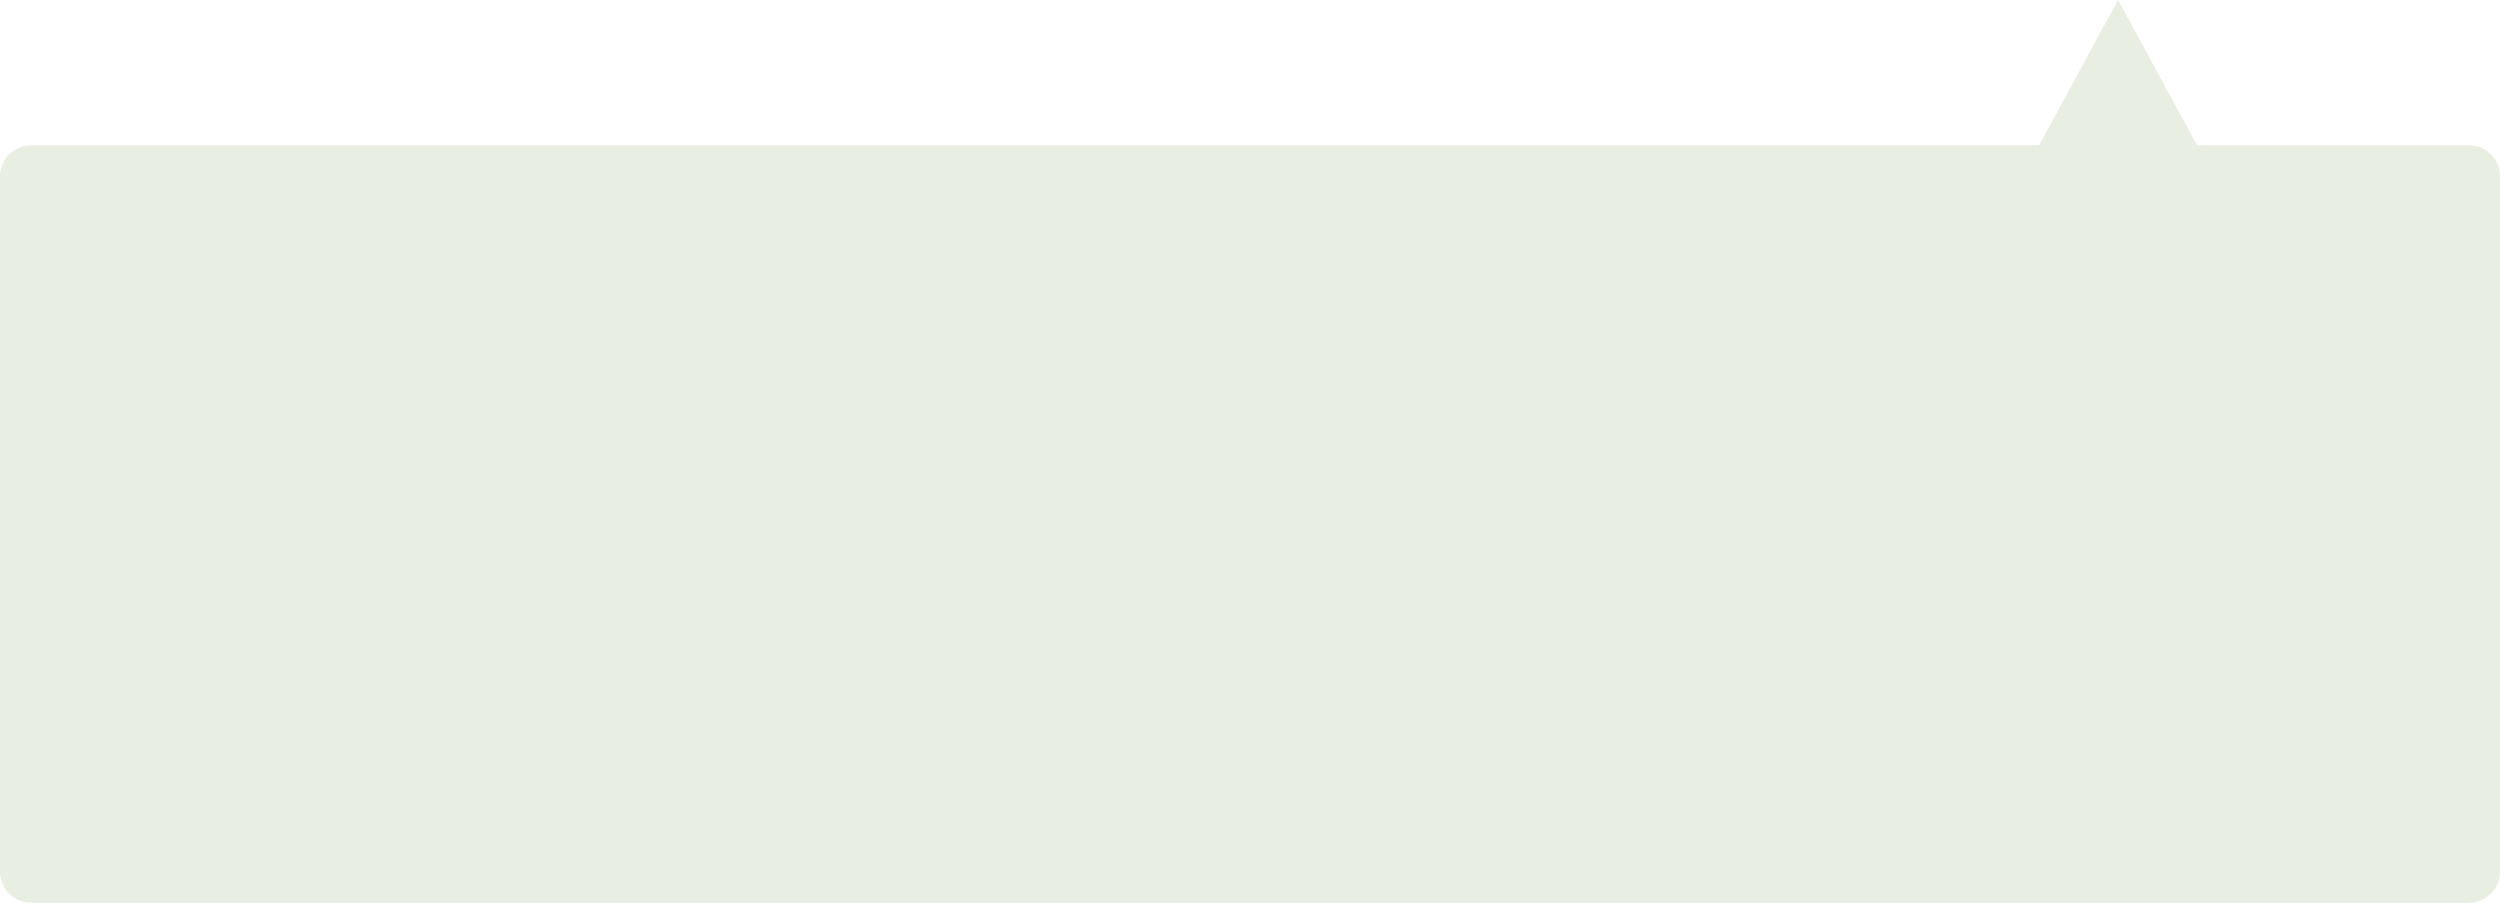
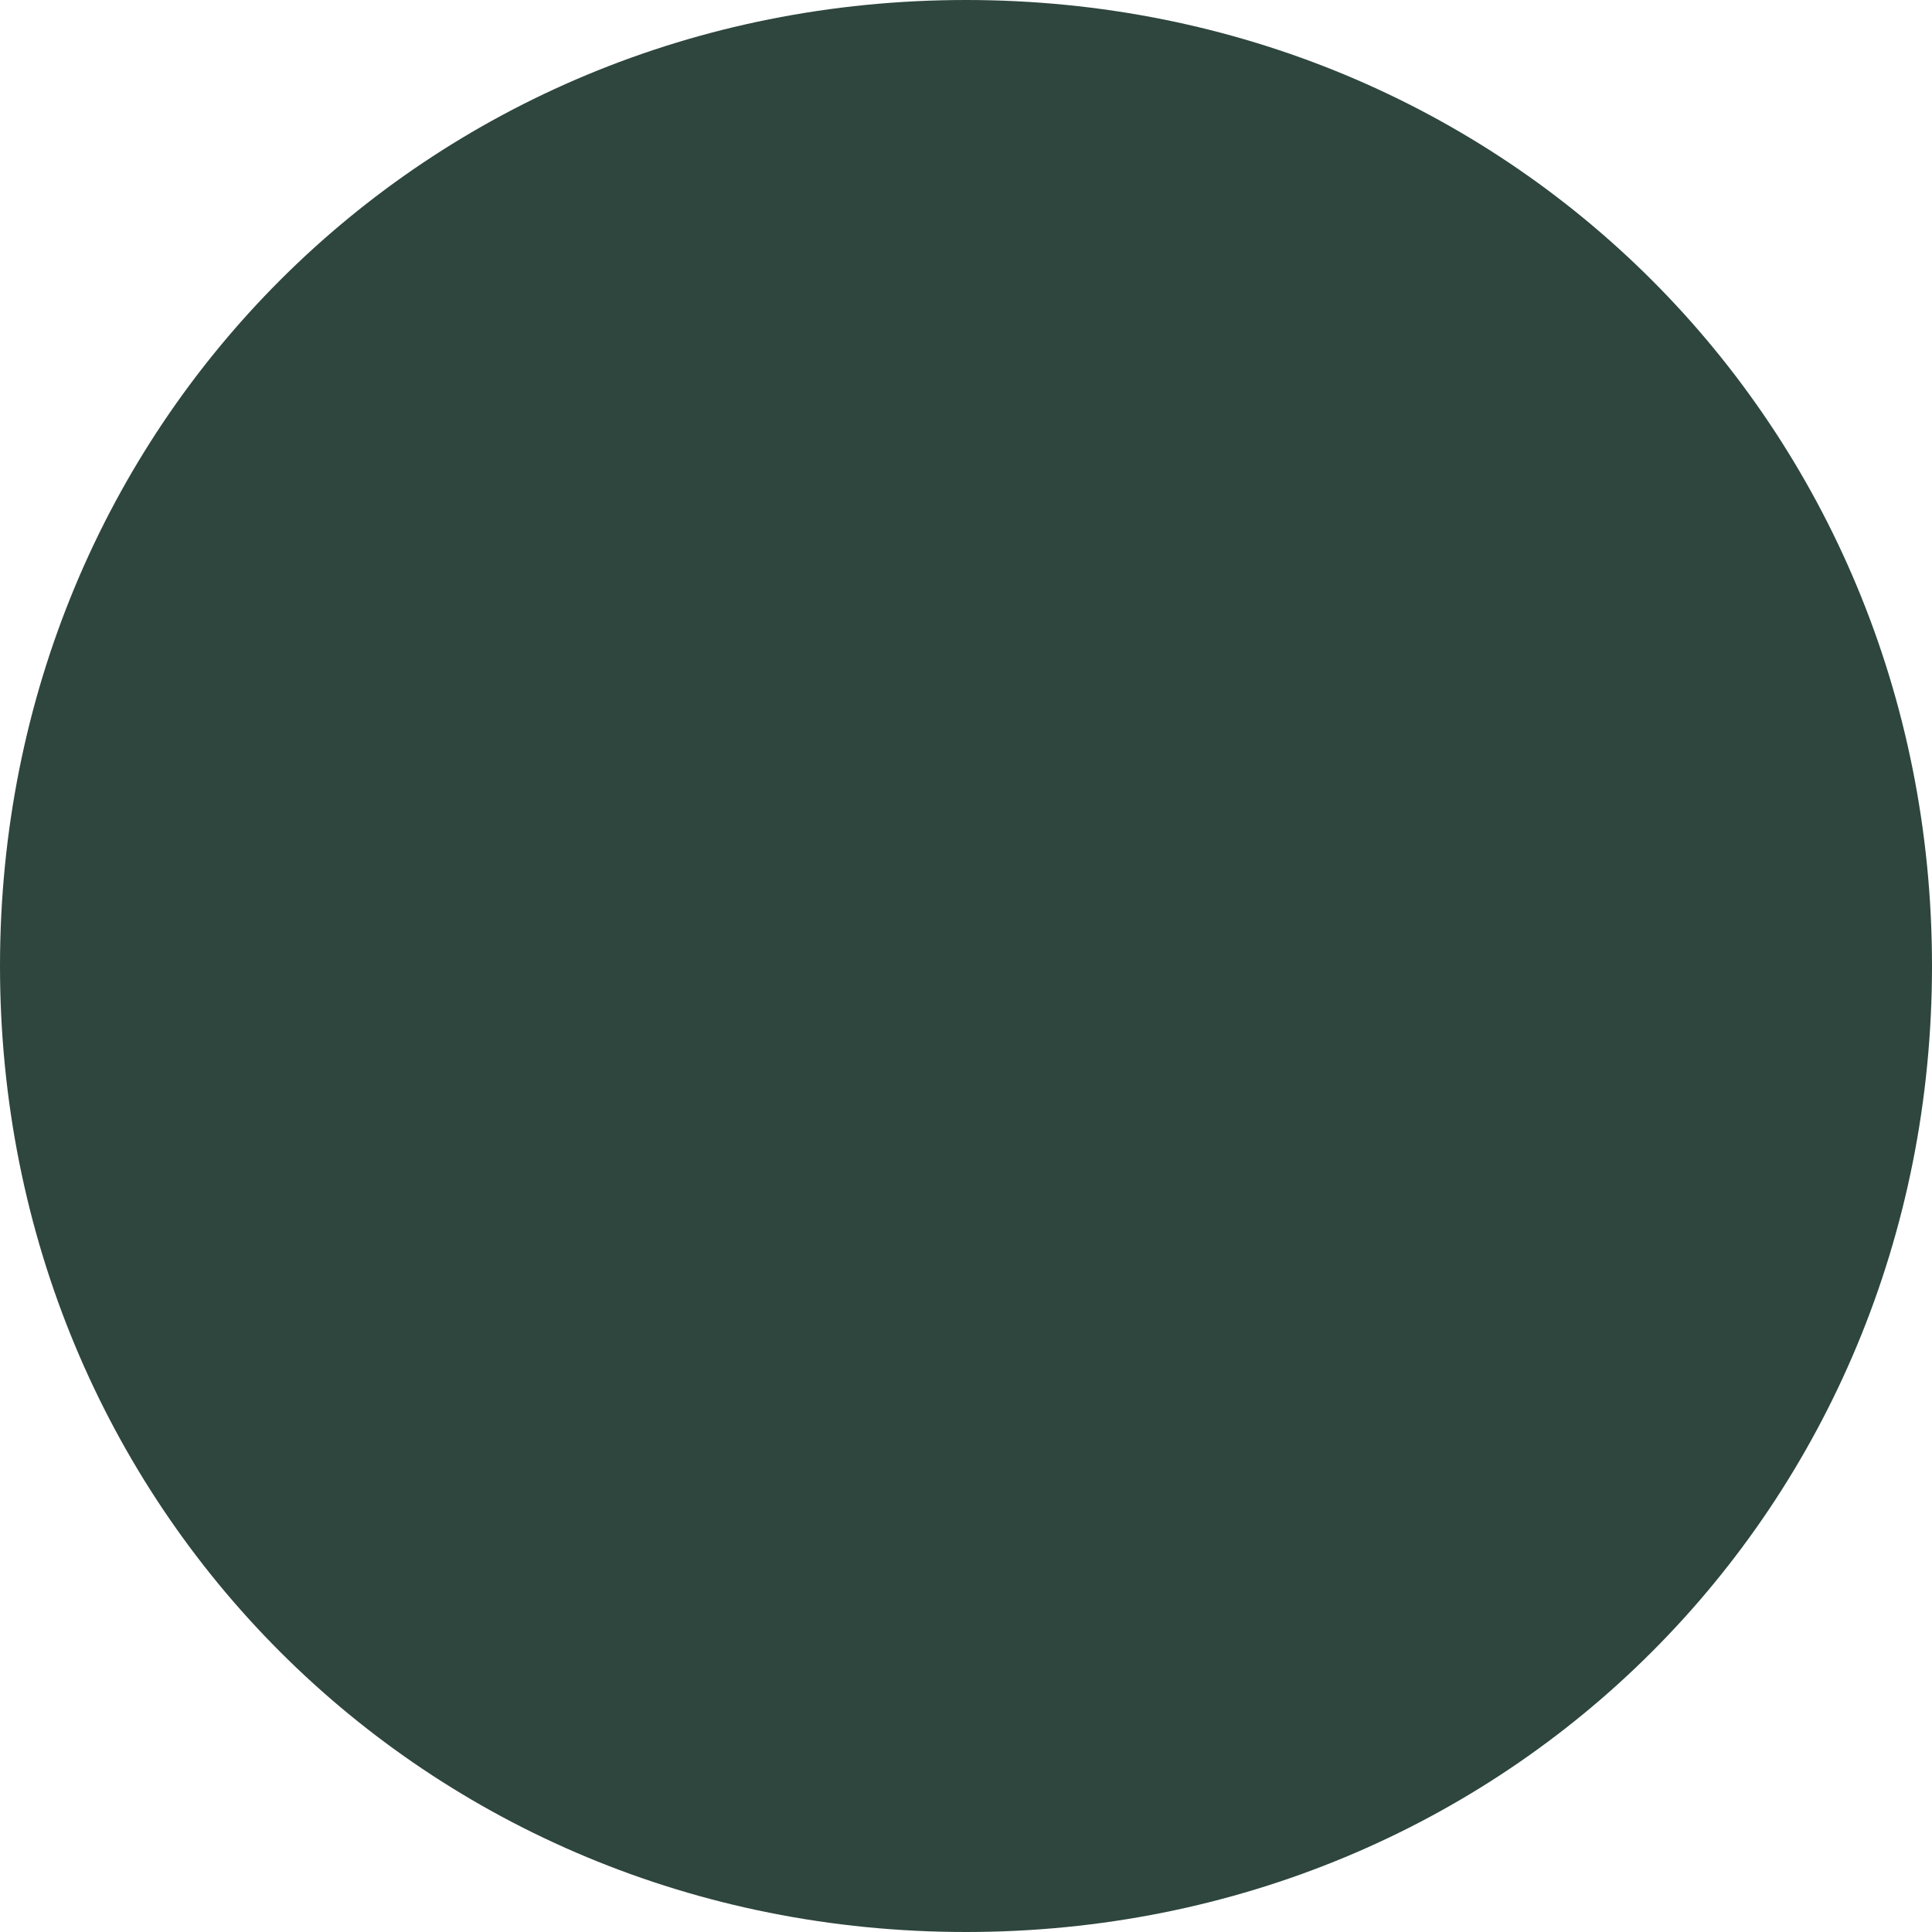
- <svg xmlns="http://www.w3.org/2000/svg" version="1.1" width="396px" height="143px">
-   <g transform="matrix(1 0 0 1 316 -40 )">
-     <path d="M 335.5 0  L 348 23  L 323 23  L 335.5 0  Z M 391 143  L 5 143  C 2.2 143  0 140.8  0 138  L 0 28  C 0 25.2  2.2 23  5 23  L 391 23  C 393.8 23  396 25.2  396 28  L 396 138  C 396 140.8  393.8 143  391 143  Z " fill-rule="nonzero" fill="#e8eee2" stroke="none" transform="matrix(1 0 0 1 -316 40 )" />
+ <svg xmlns="http://www.w3.org/2000/svg" version="1.1" width="40px" height="40px">
+   <g>
+     <path d="M 20 0  C 31.2 0  40 8.8  40 20  C 40 31.2  31.2 40  20 40  C 8.8 40  0 31.2  0 20  C 0 8.8  8.8 0  20 0  Z " fill-rule="nonzero" fill="#2e463d" stroke="none" />
  </g>
</svg>
